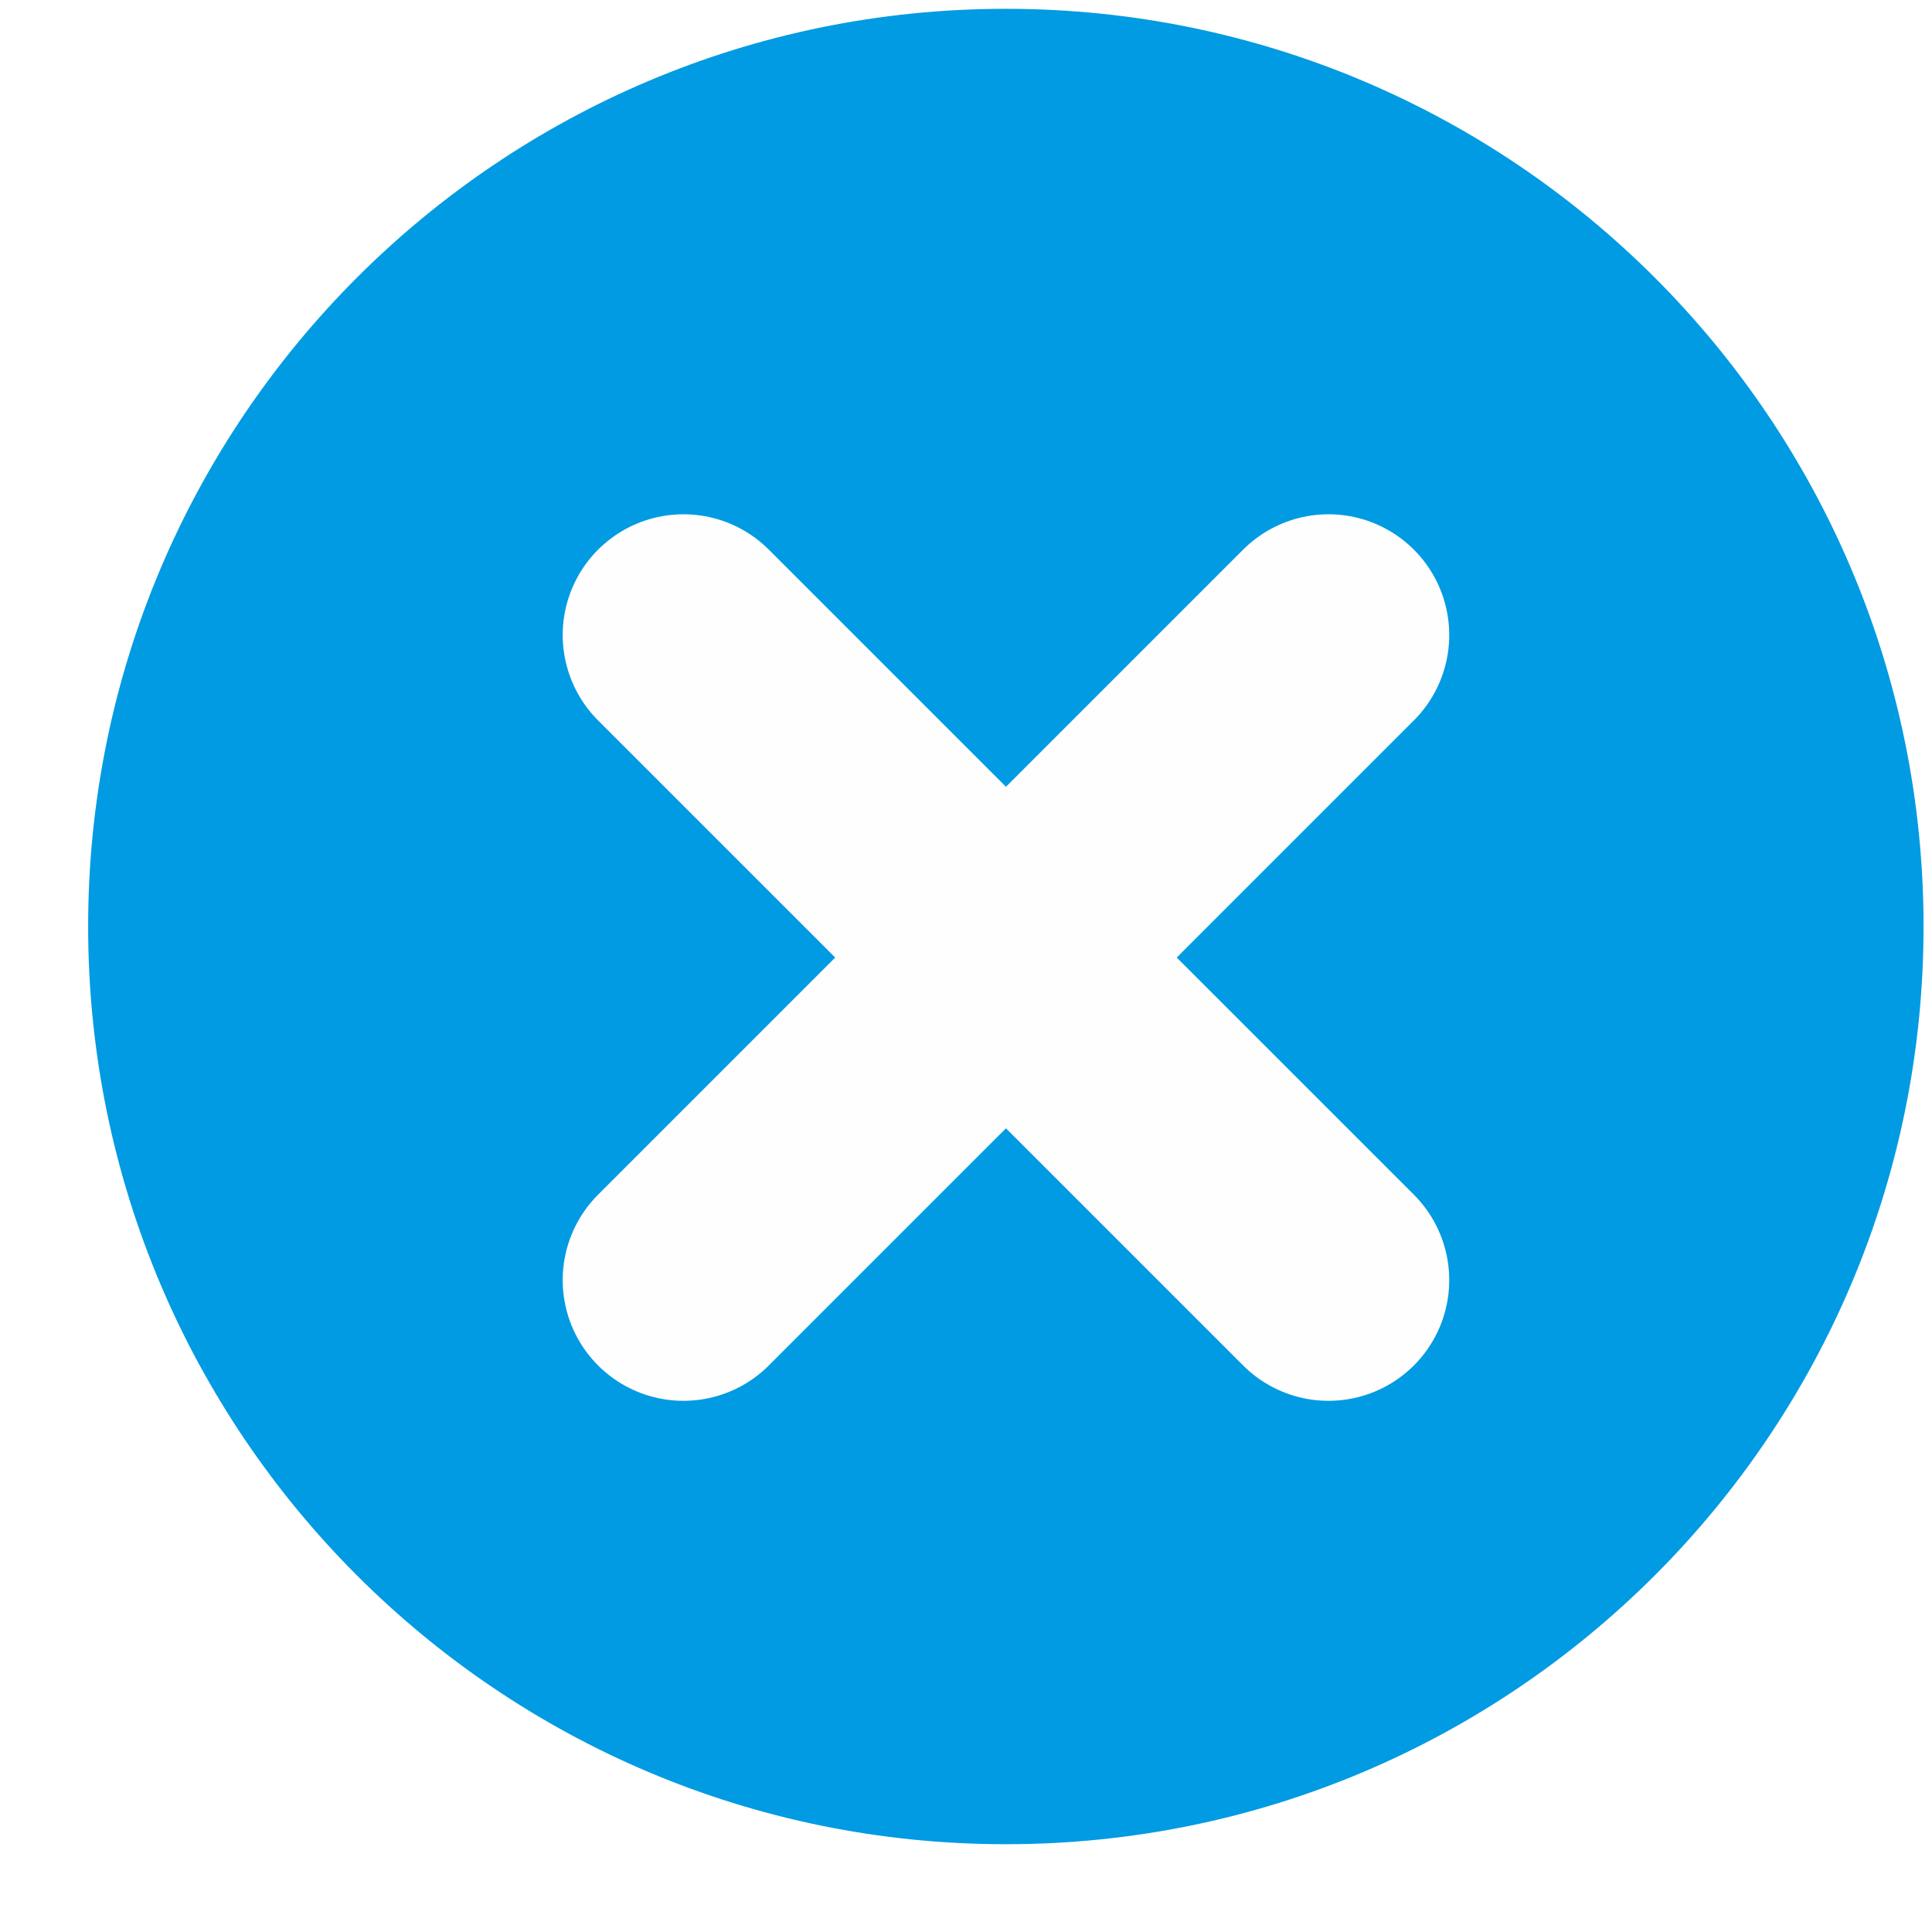
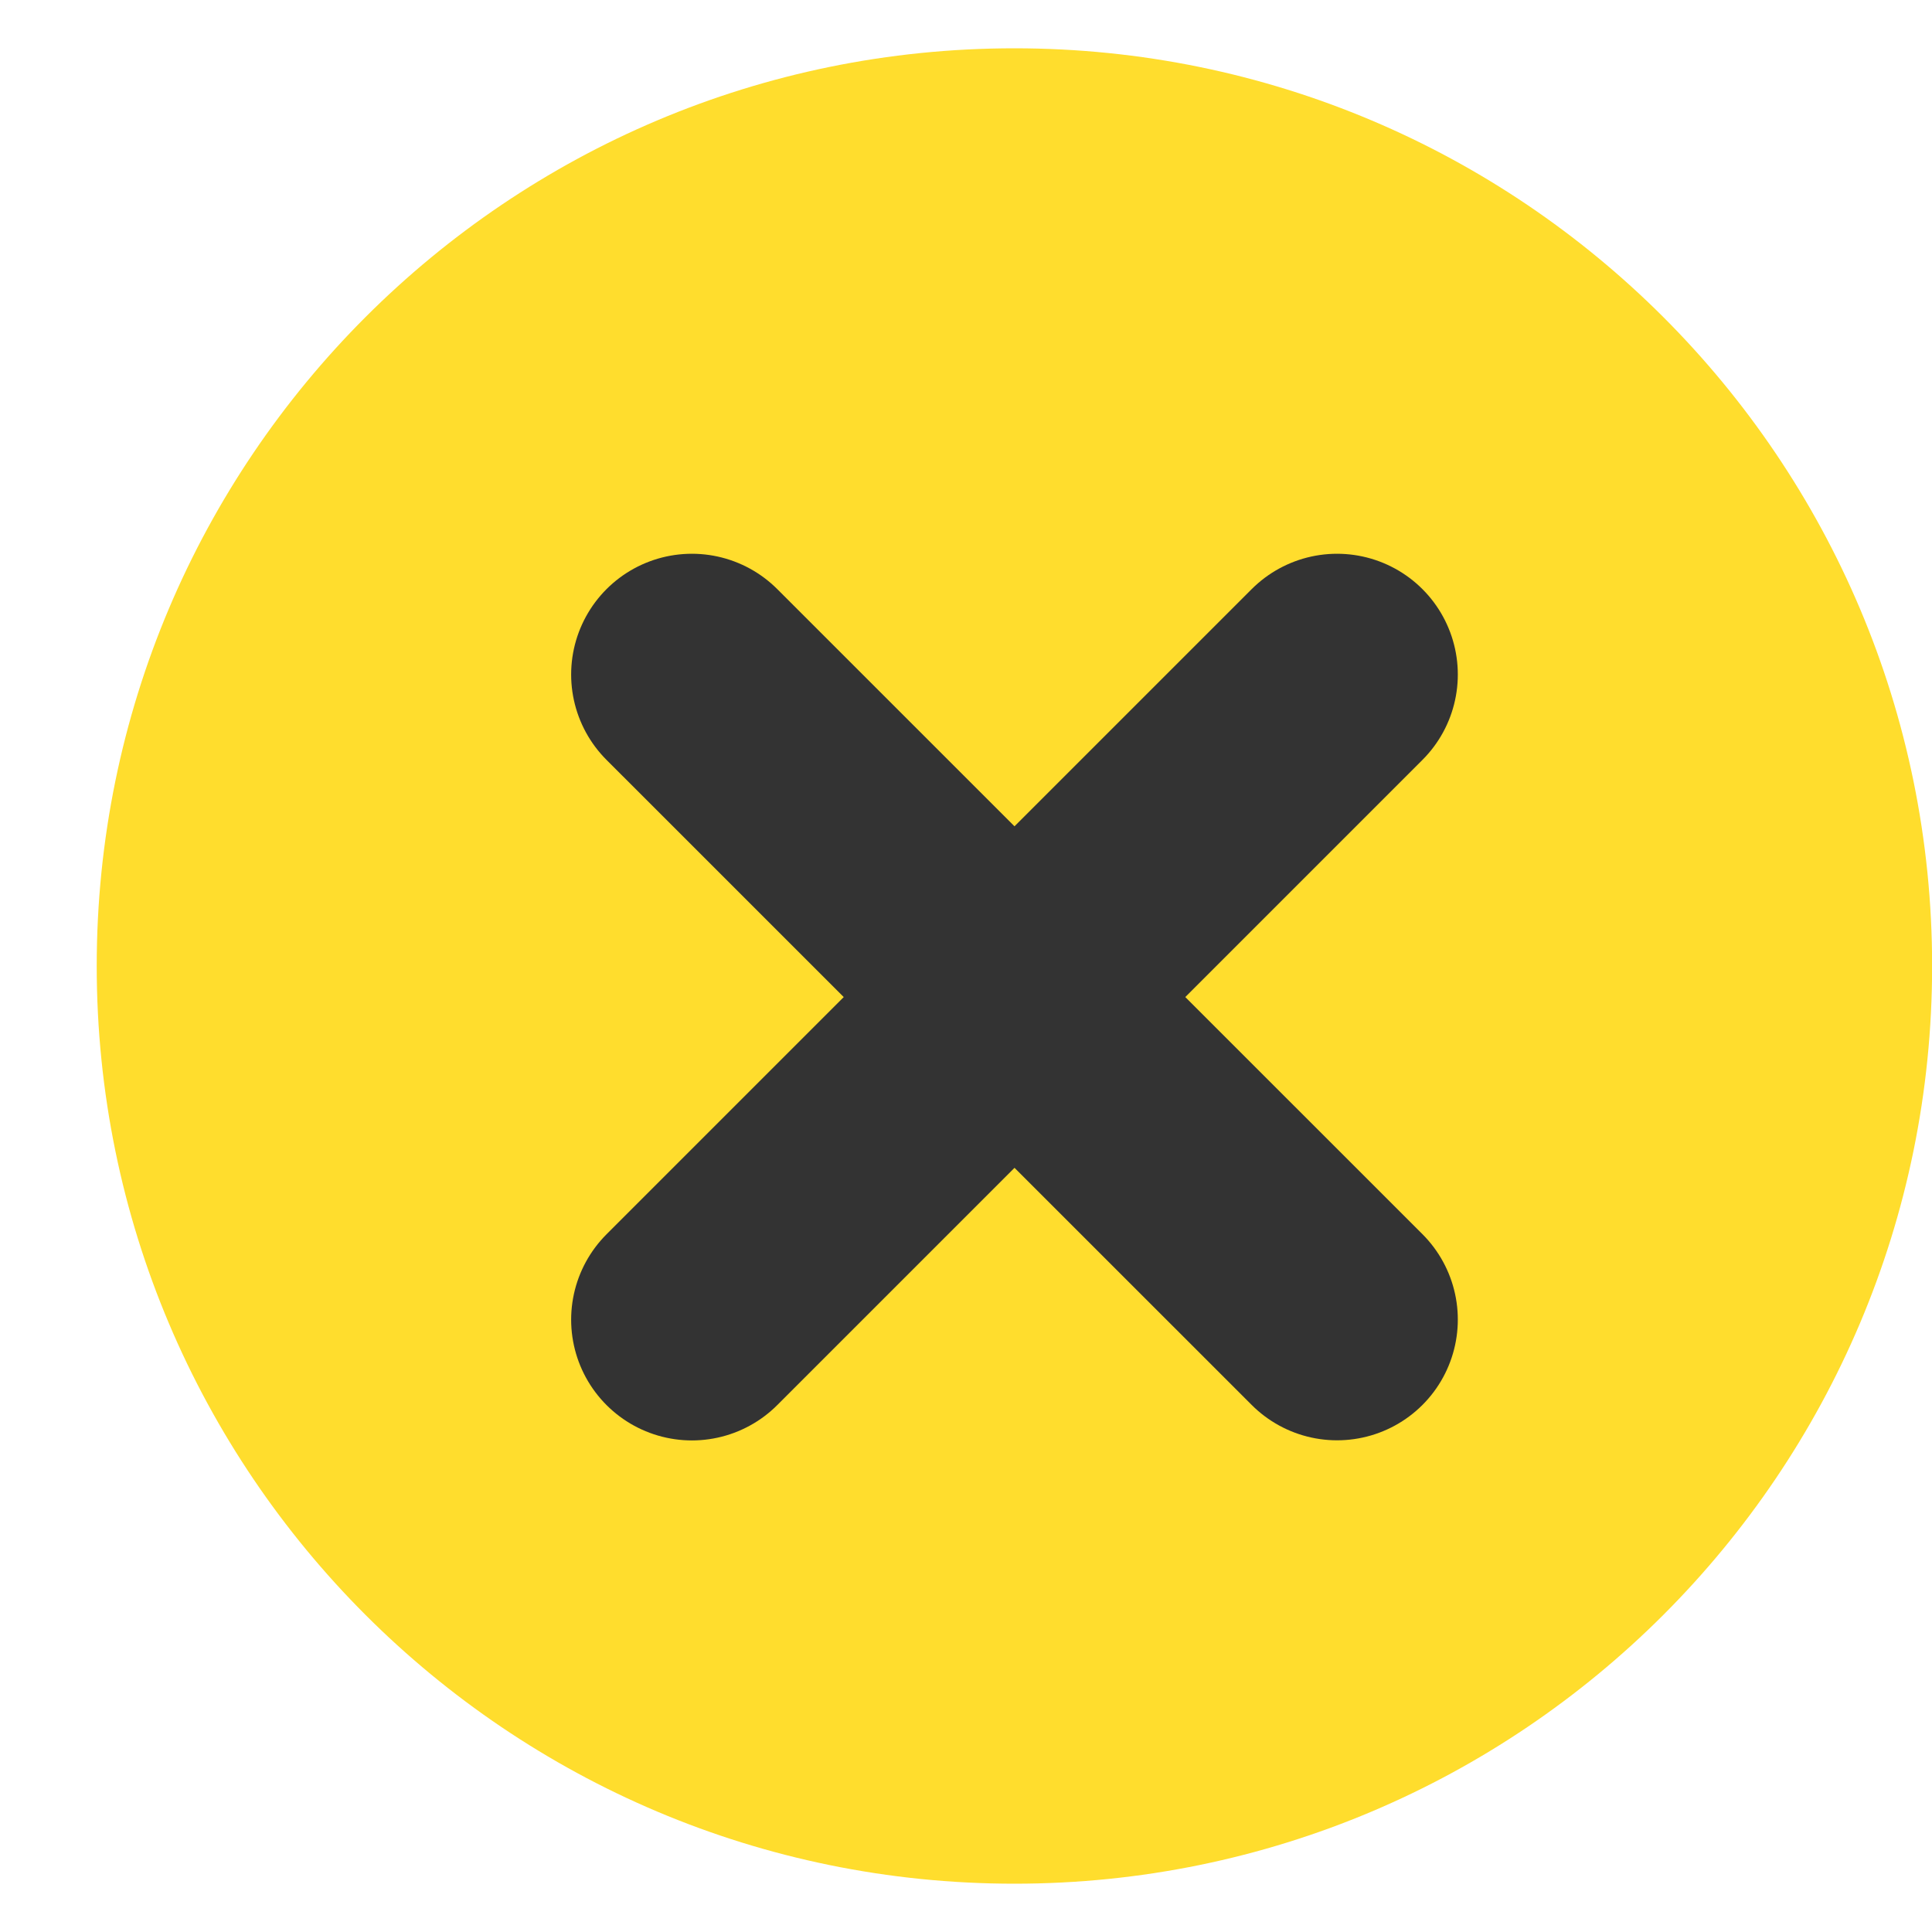
<svg xmlns="http://www.w3.org/2000/svg" width="16" height="16" viewBox="0 0 16 16" fill="none">
-   <circle cx="8.33" cy="7.673" r="7.6" fill="#009BE2" />
-   <path d="M5.66 5.259L11.002 10.601" stroke="#FEFEFE" stroke-width="2" stroke-linecap="round" />
-   <path d="M5.66 10.601L11.002 5.259" stroke="#FEFEFE" stroke-width="2" stroke-linecap="round" />
+   <circle cx="8.401" cy="8" r="7.6" fill="#FFDD2D" />
+   <path d="M5.73 5.586L11.073 10.928" stroke="#333333" stroke-width="2" stroke-linecap="round" />
+   <path d="M5.73 10.929L11.073 5.586" stroke="#333333" stroke-width="2" stroke-linecap="round" />
</svg>
